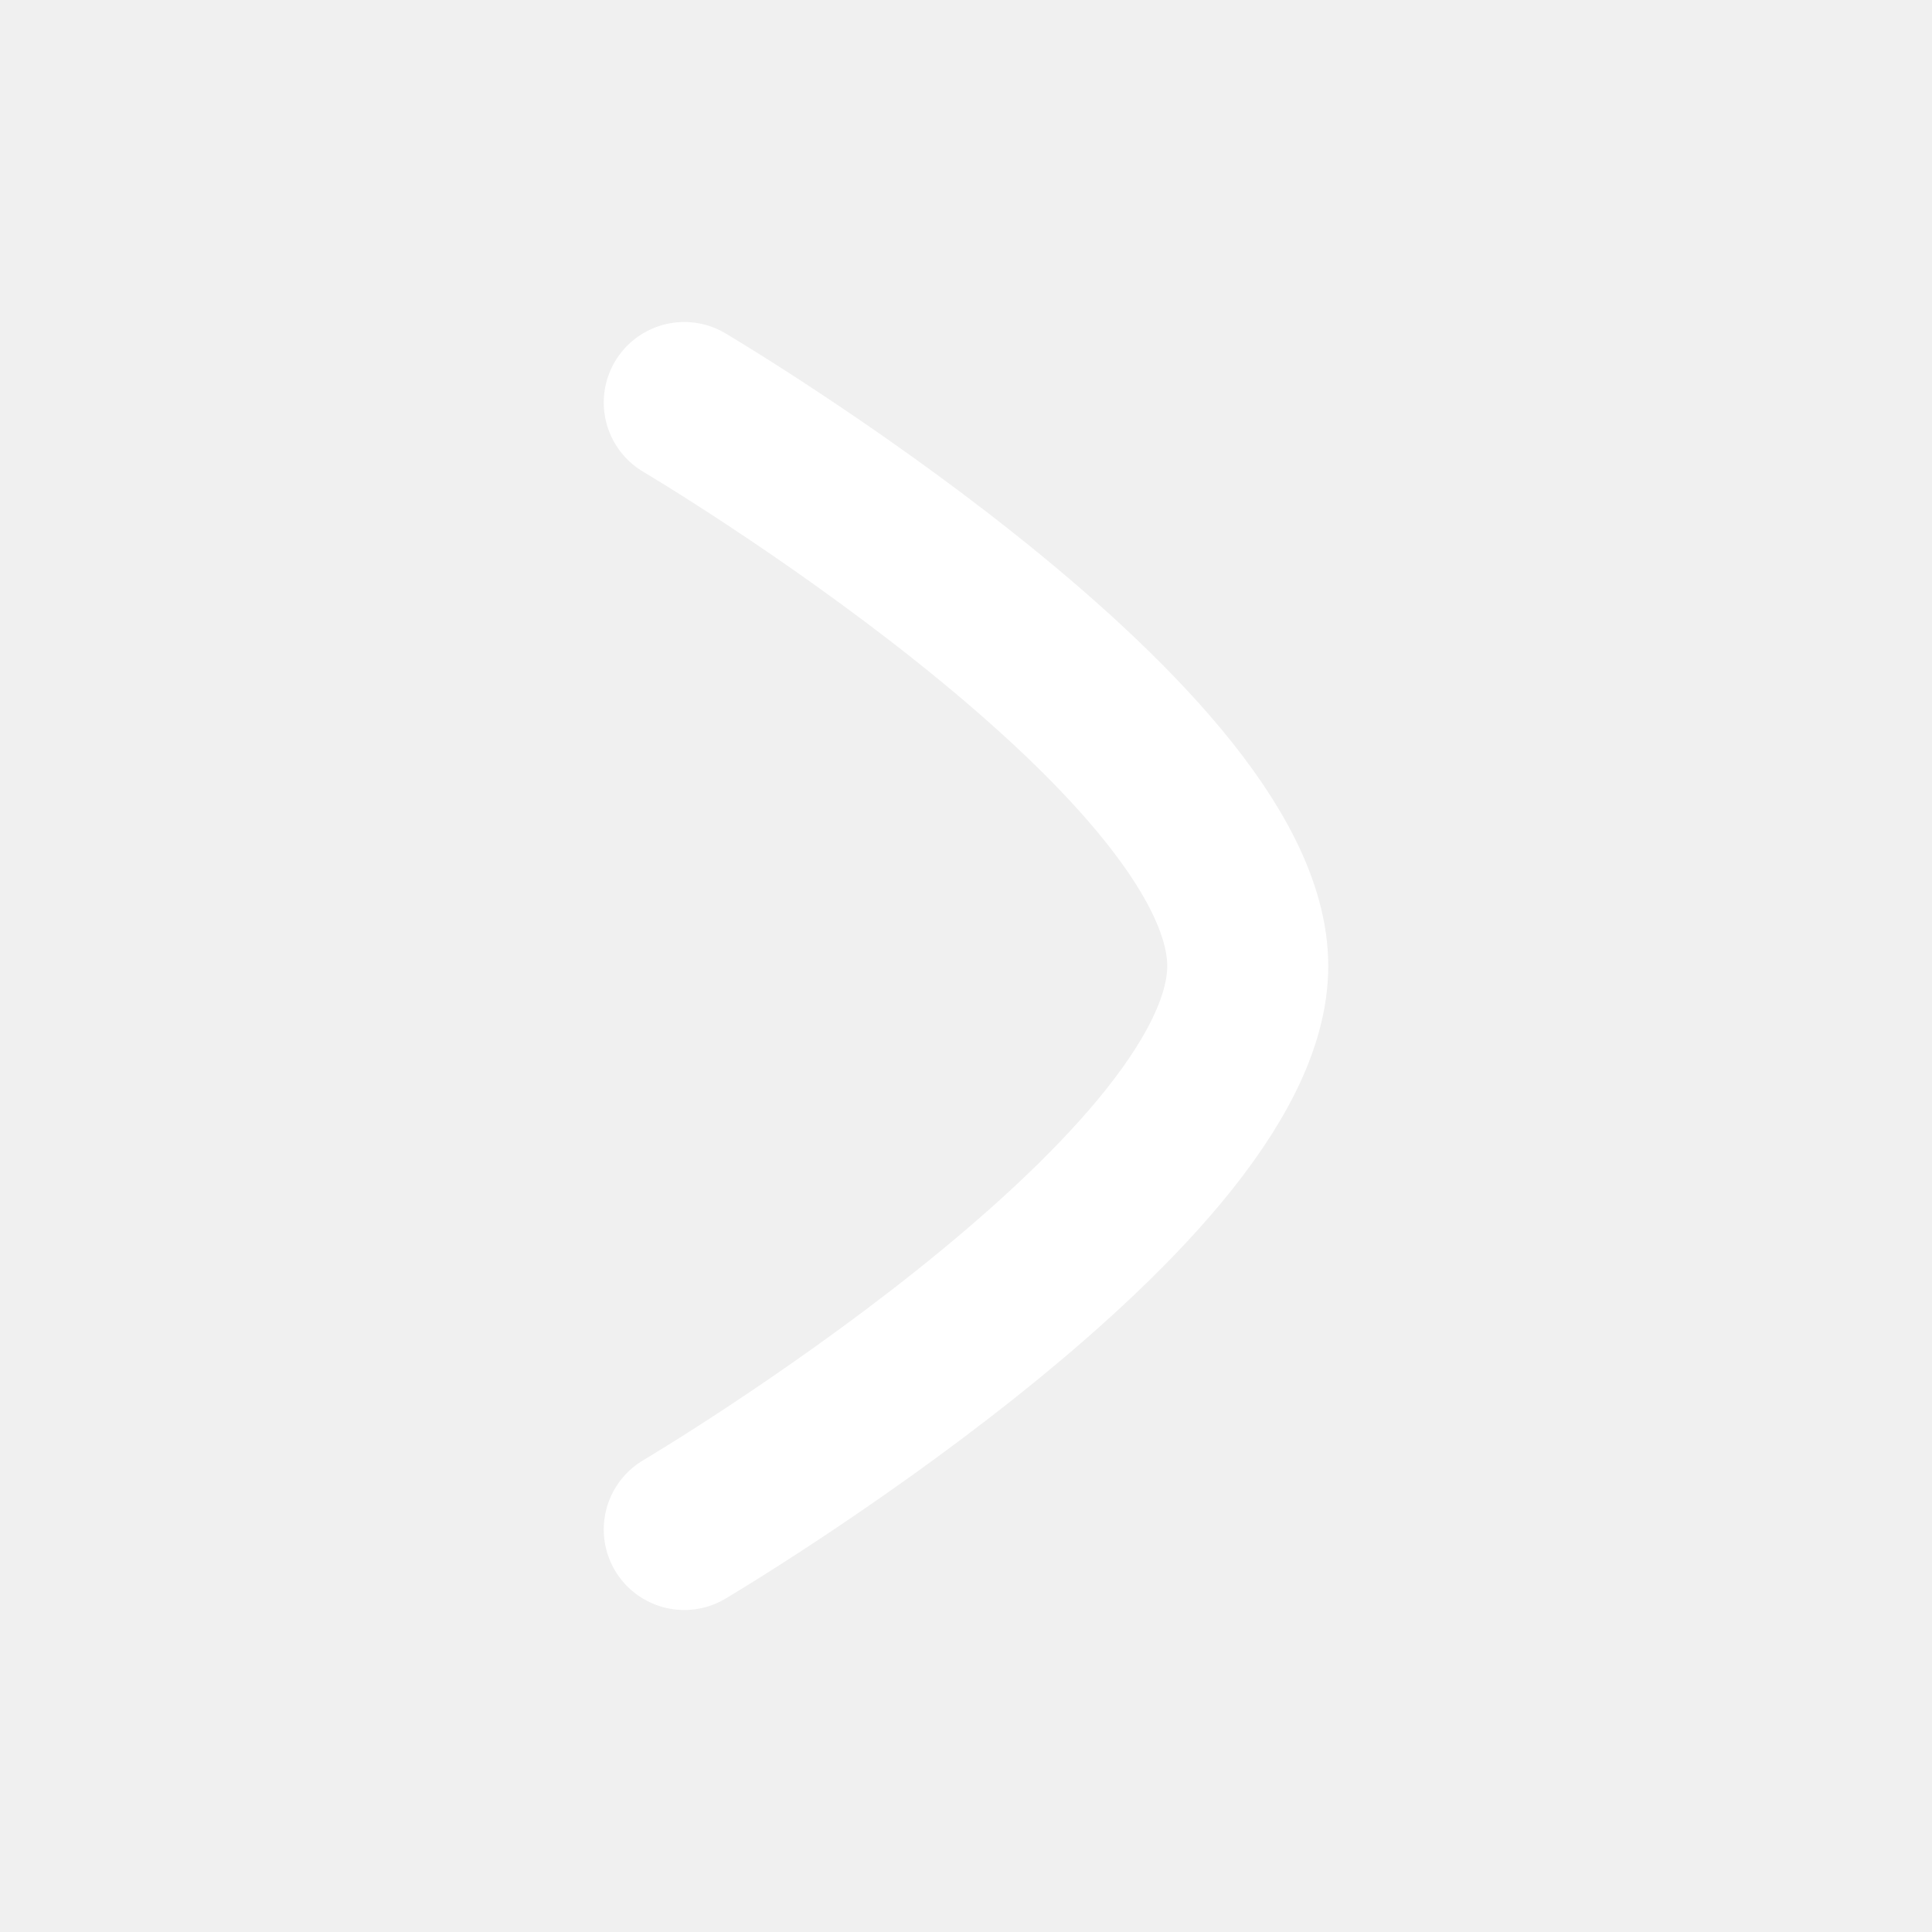
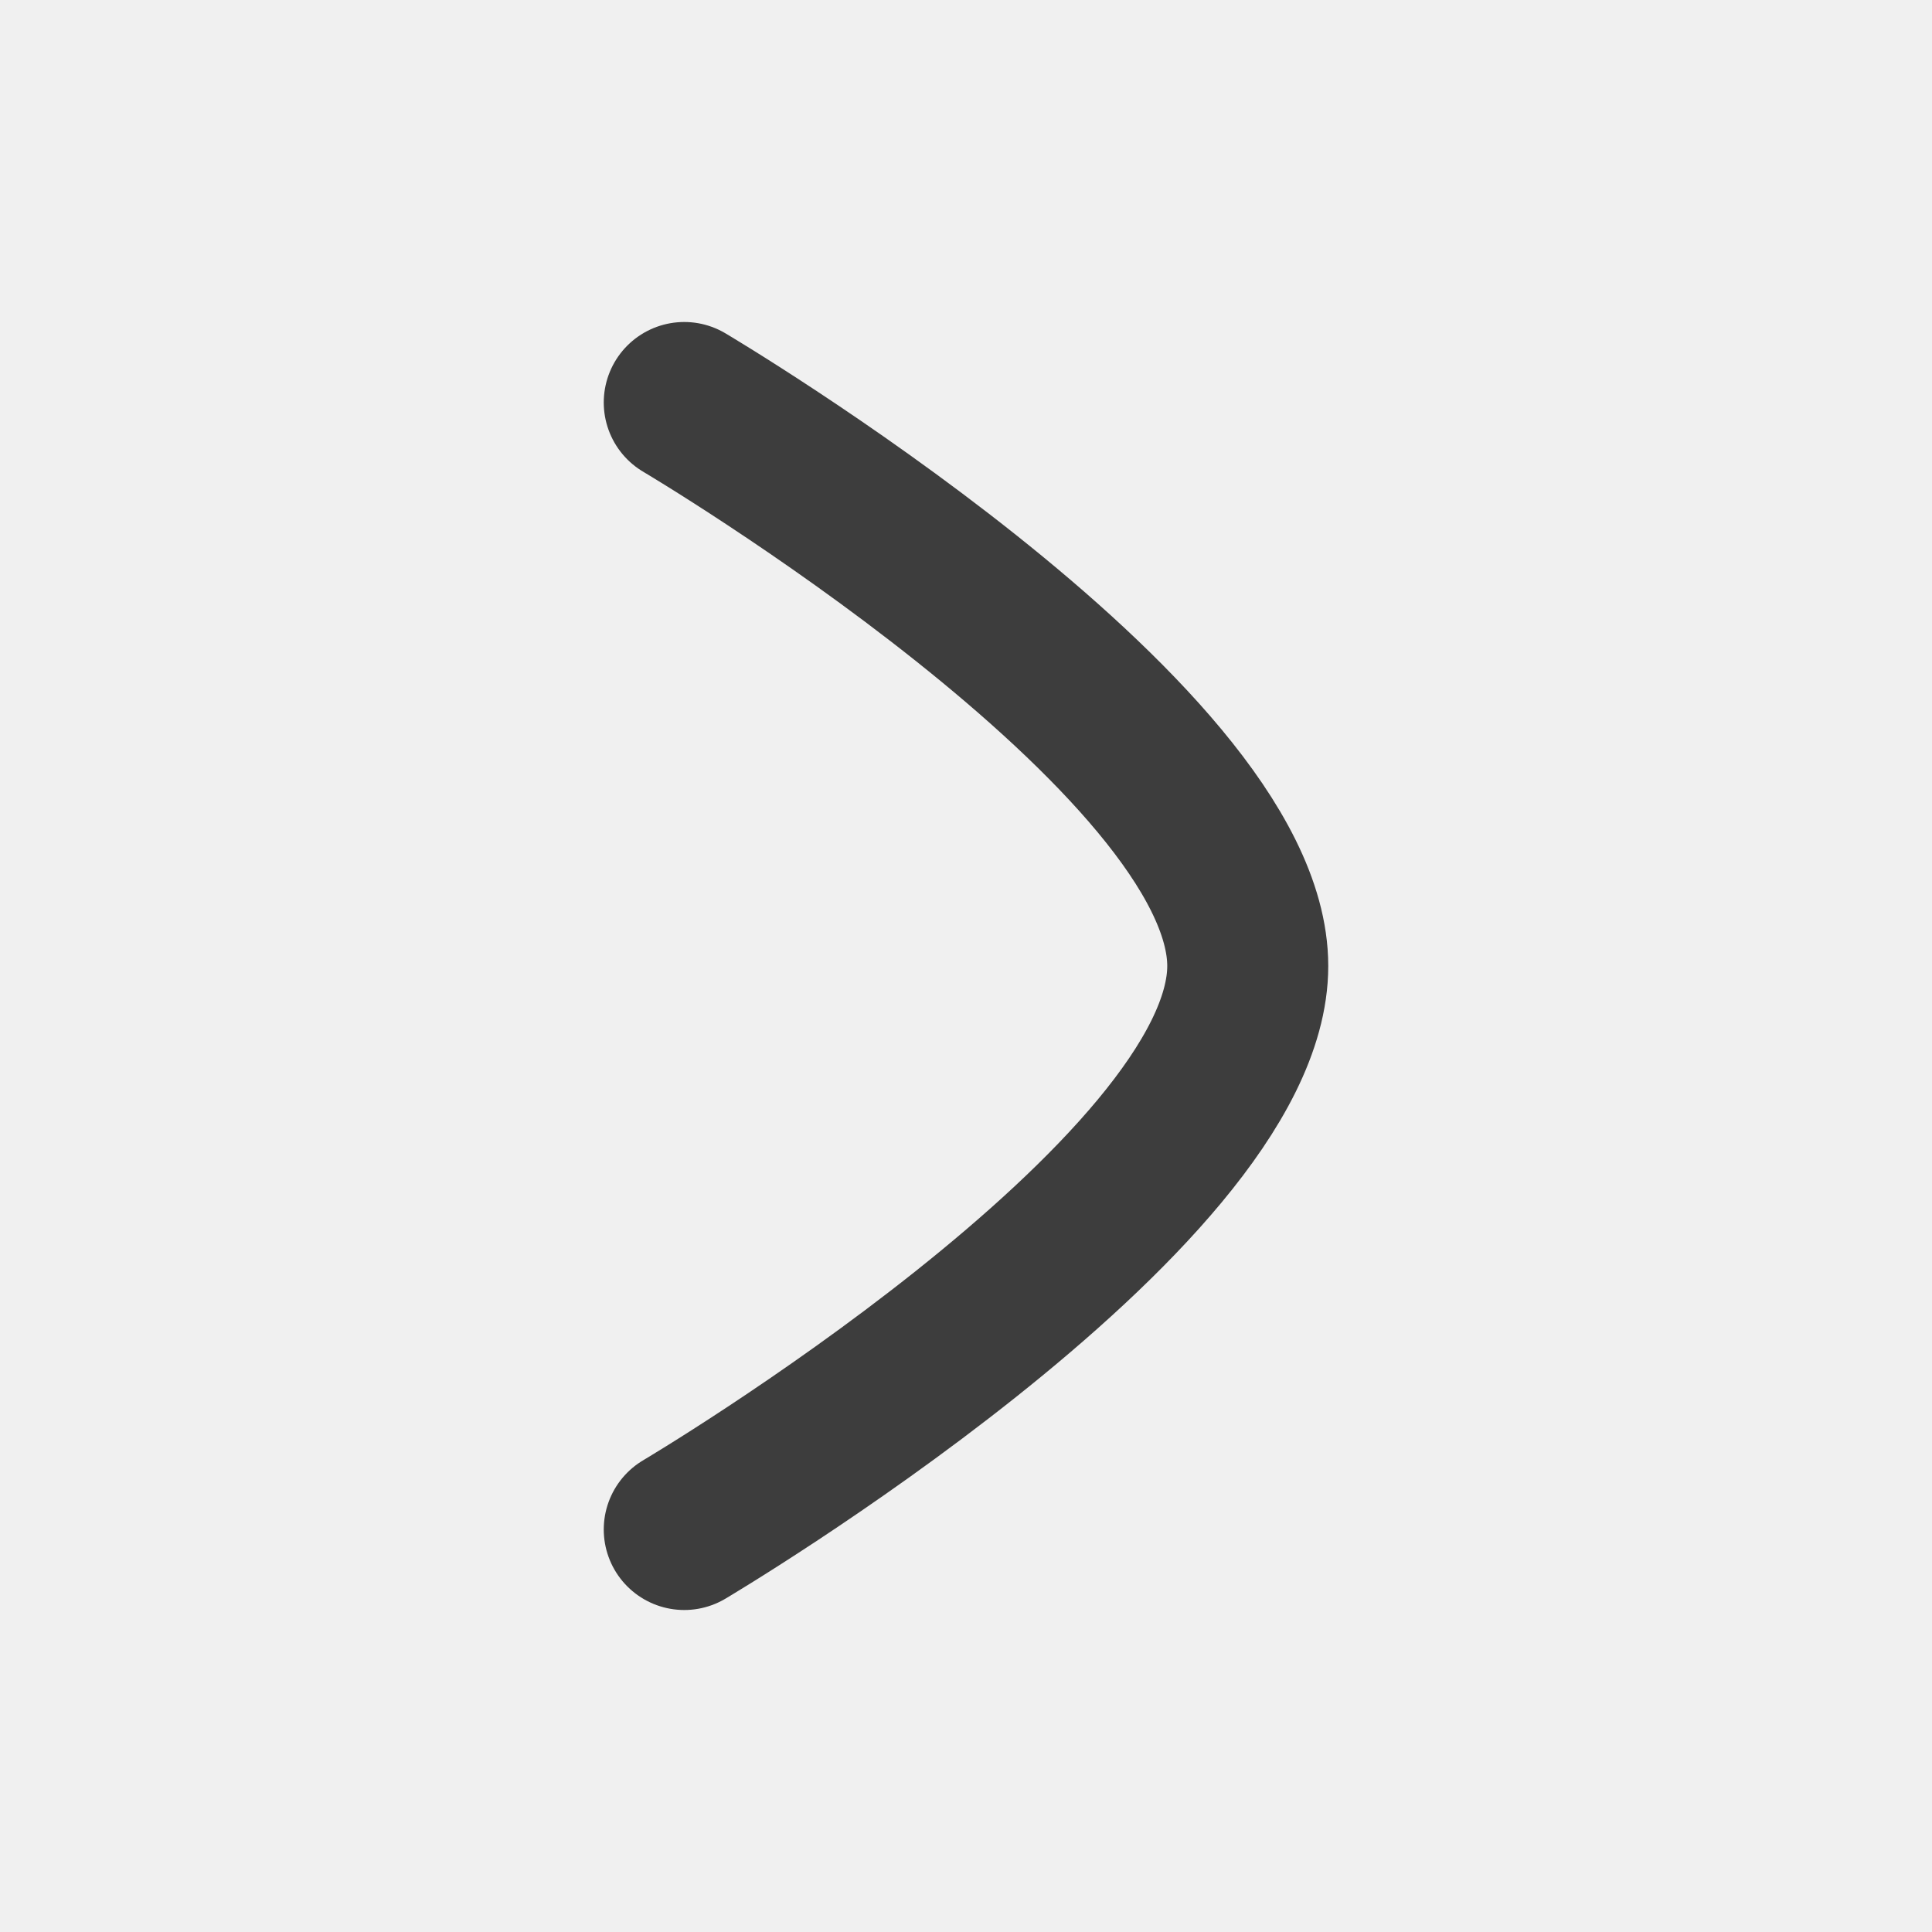
<svg xmlns="http://www.w3.org/2000/svg" width="18" height="18" viewBox="0 0 18 18" fill="none">
-   <path d="M6.375 3.75C6.375 3.75 11.625 6.858 11.625 9C11.625 11.141 6.375 14.25 6.375 14.25" stroke="#fff" stroke-width="1.5" stroke-linecap="round" stroke-linejoin="round" />
+   <path d="M6.375 3.75C6.375 3.75 11.625 6.858 11.625 9C11.625 11.141 6.375 14.25 6.375 14.25" stroke="#3D3D3D" stroke-width="1.5" stroke-linecap="round" stroke-linejoin="round" />
</svg>
